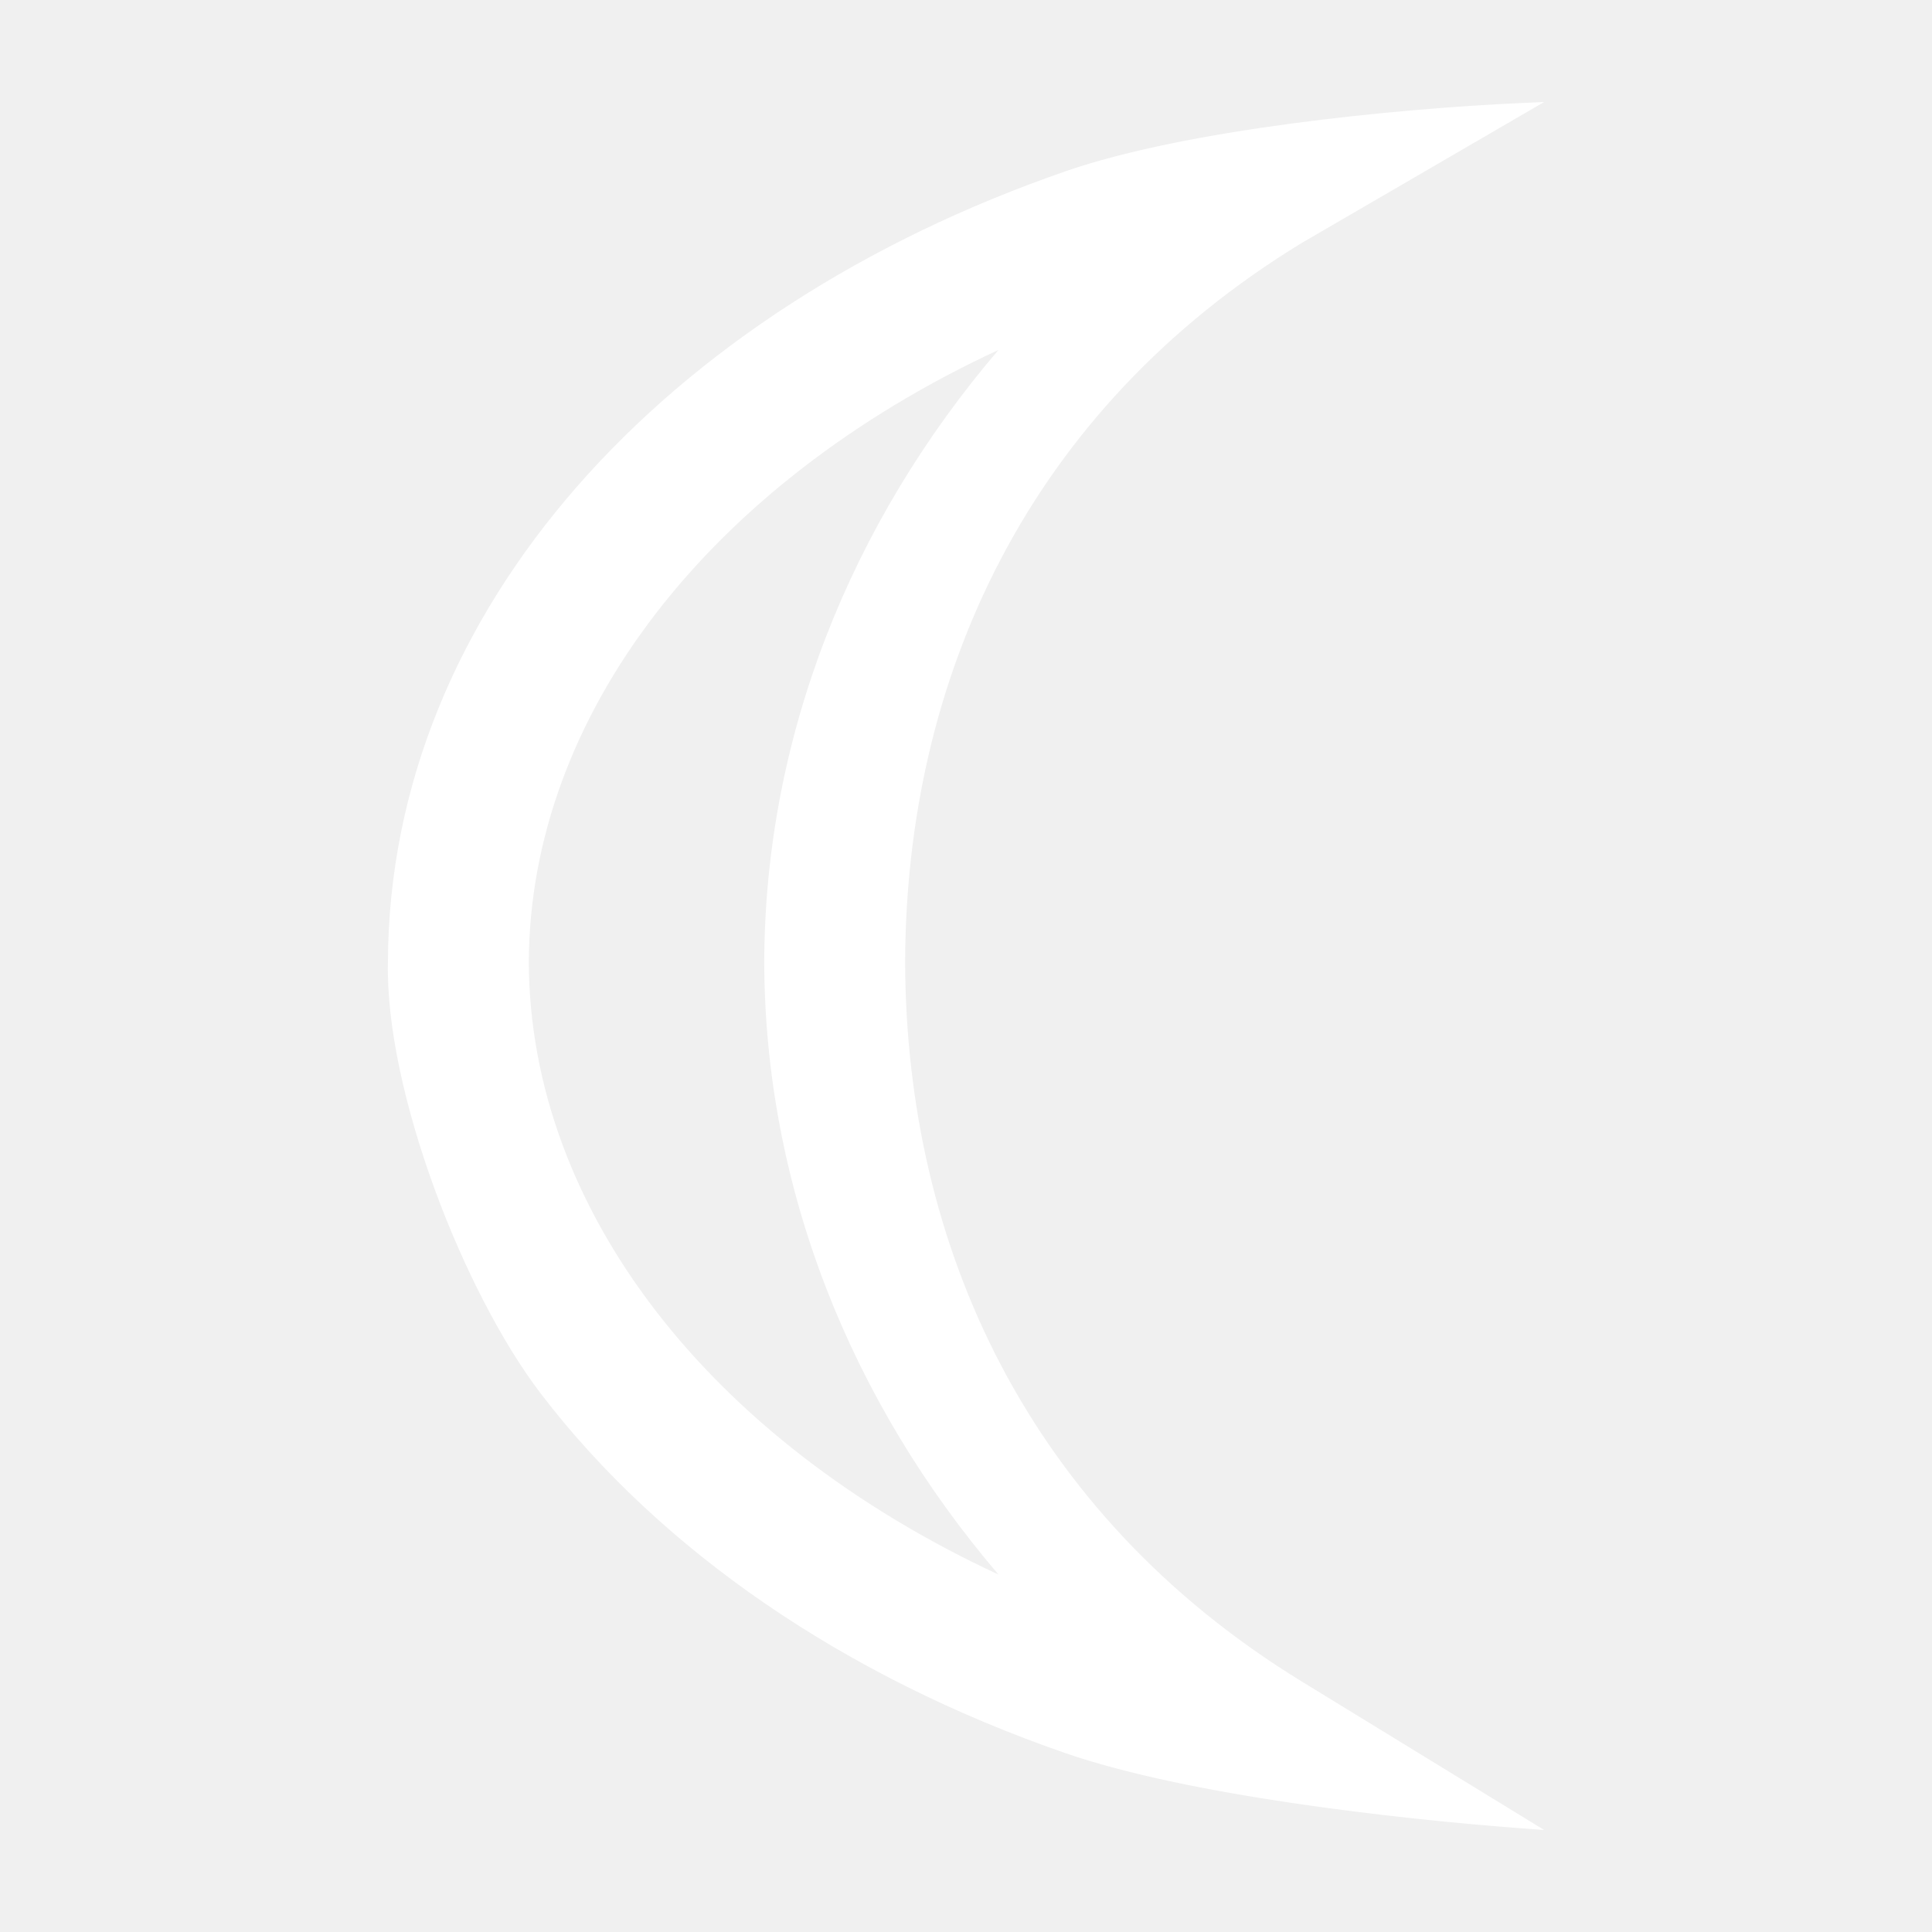
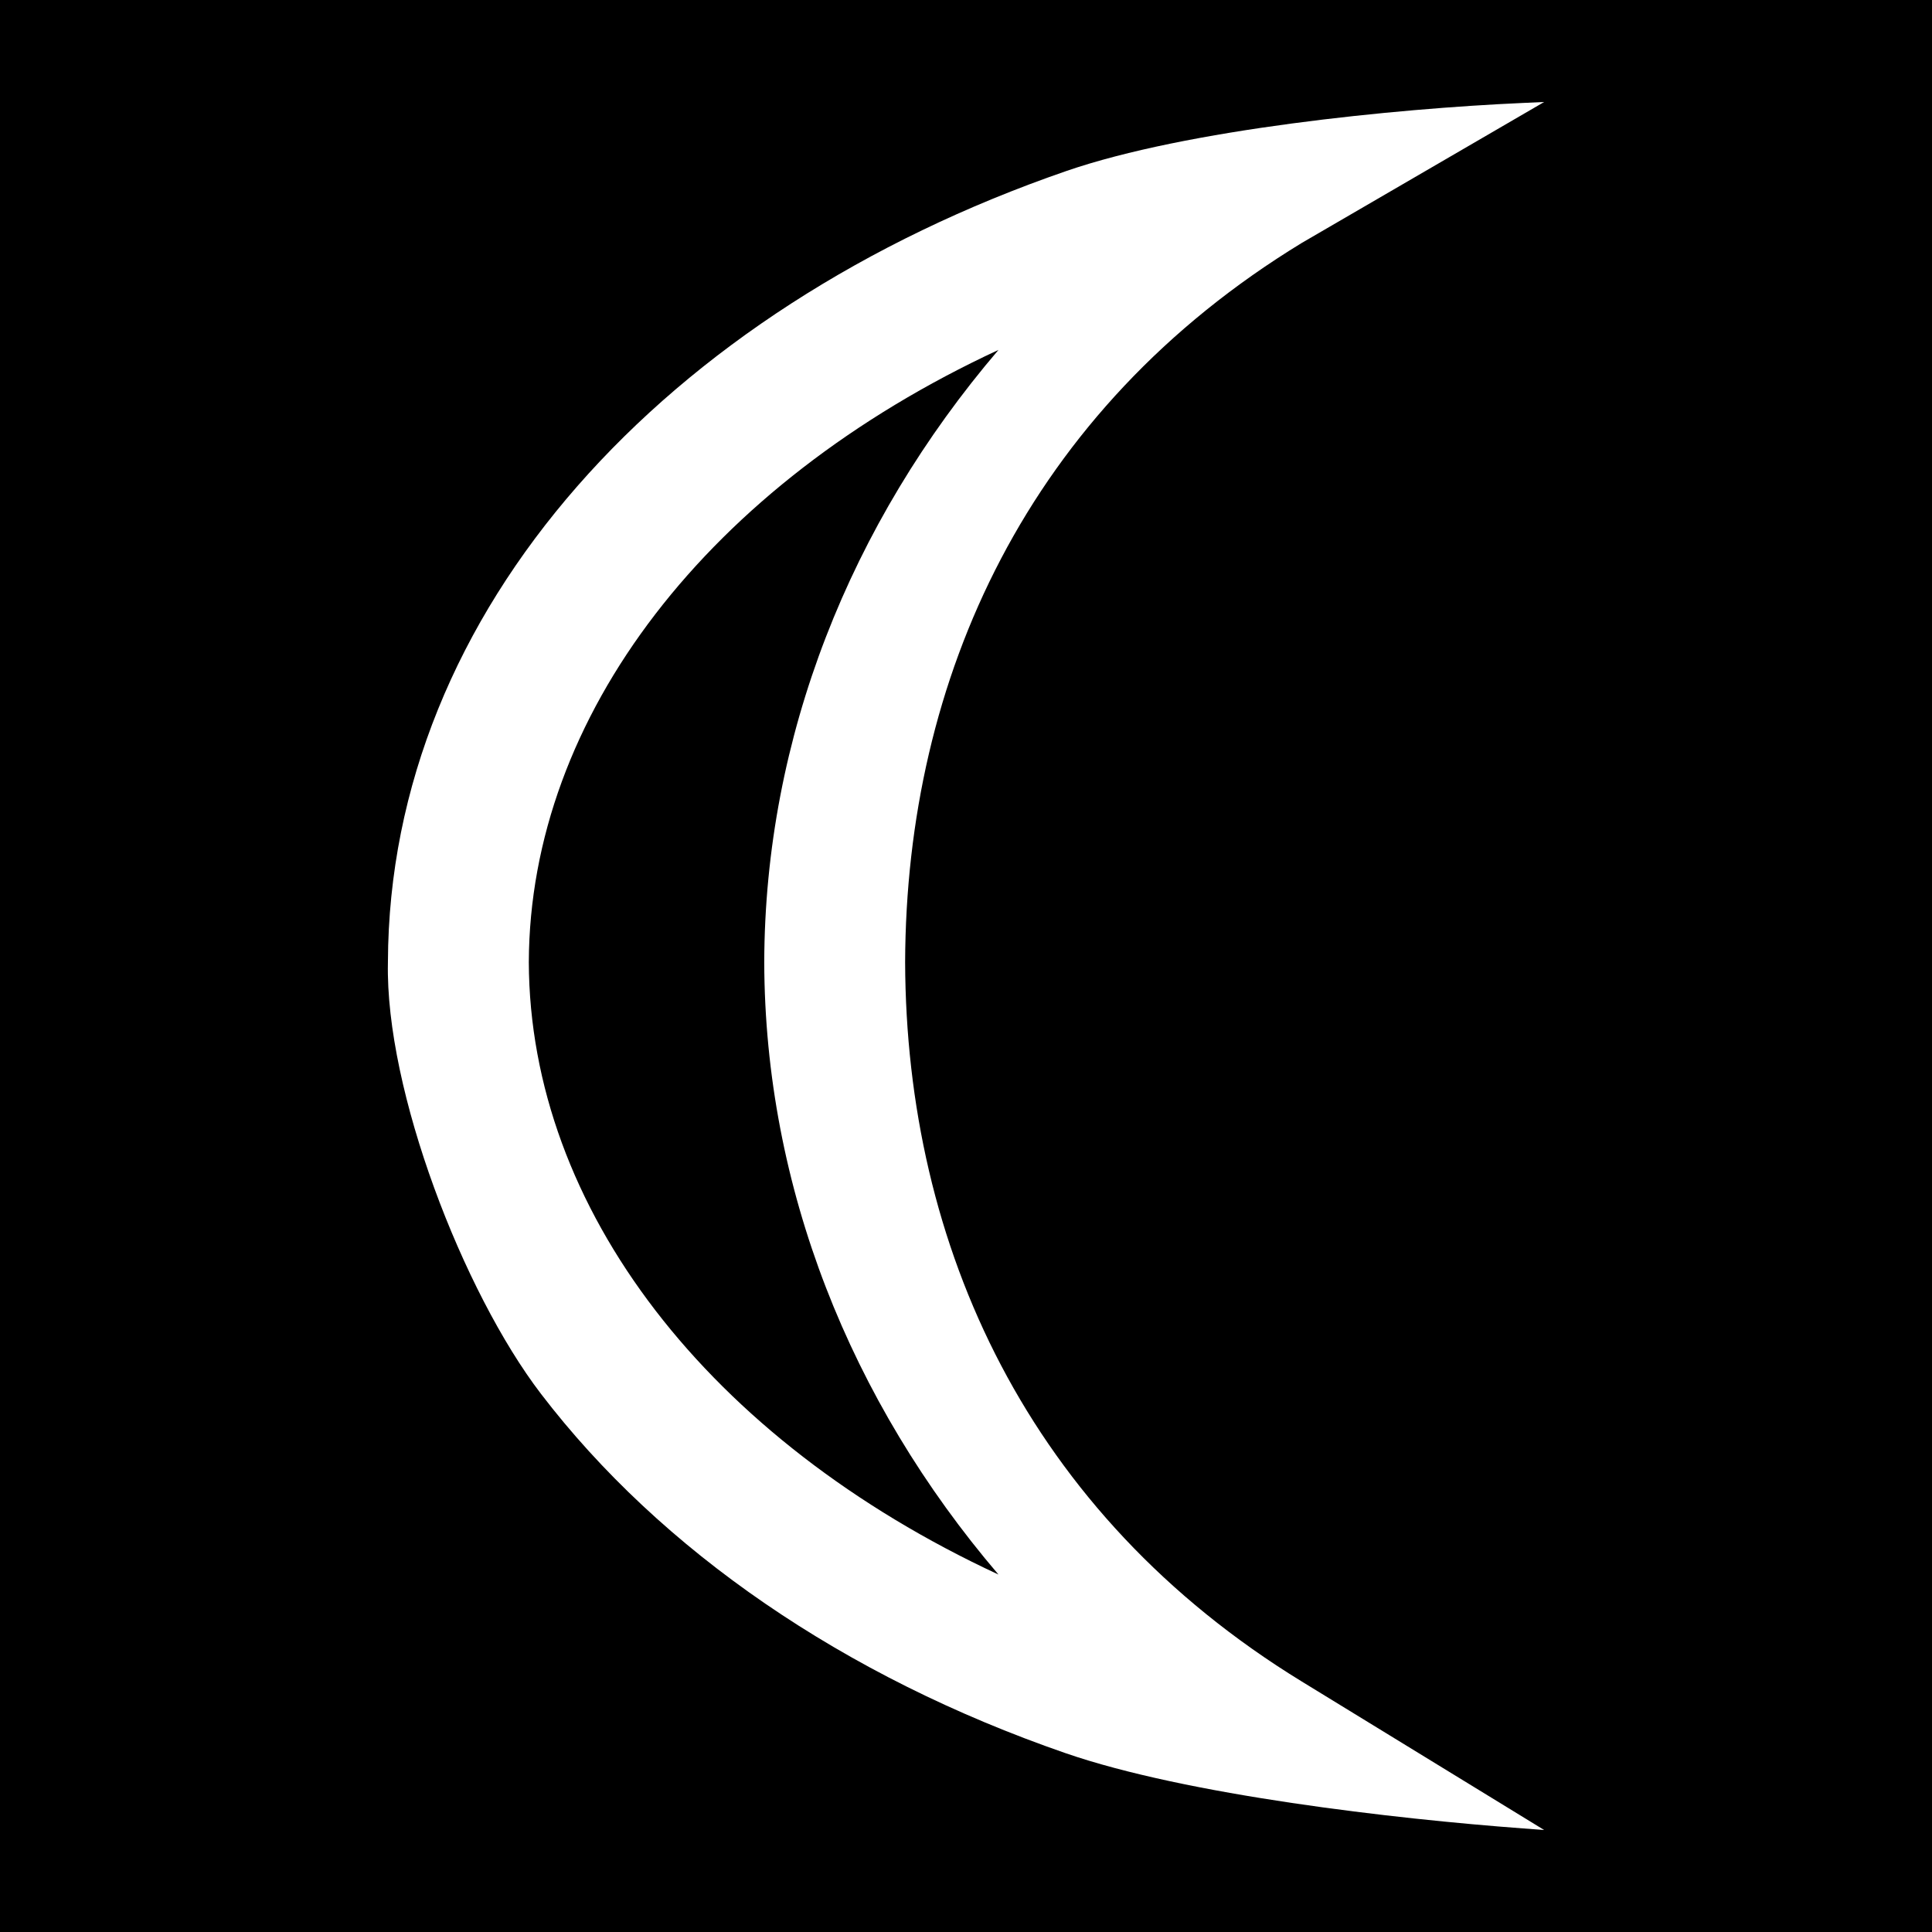
<svg xmlns="http://www.w3.org/2000/svg" viewBox="0 0 512 512" style="height: 512px; width: 512px;" version="1.1" id="svg1">
+   <rect style="height:512px;width:512px;fill:#000000;stroke:#000000;stroke-width:0;stroke-miterlimit:0;paint-order:markers stroke fill" id="rect1" width="512" height="512" x="0" y="0" />
  <g id="g4" style="fill:#ffffff">
    <path style="fill:#ffffff;stroke-miterlimit:16" d="m 445.928,28.031 -5.649,0.253 C 406.321,29.805 351.344,35.264 319.245,46.341 213.104,82.97 139.82,162.591 139.516,255.939 V 256 c 0,7.6e-4 -4e-4,0.016 -0.001,0.046 -0.724,33.932 19.921,87.341 40.553,114.327 31.78,41.568 80.365,74.953 138.988,95.22 32.196,11.131 87.304,17.425 121.312,19.96 l 5.559,0.414 -64.199,-39.33 C 309.14,402.17 276.829,331.269 276.58,256 276.829,180.731 309.045,109.671 381.729,65.361 Z M 301.318,93.73 C 261.954,139.818 239.424,196.461 239.244,255.943 V 256 v 0.057 c 0.18,59.482 22.709,116.125 62.072,162.213 C 224.553,382.644 177.094,321.272 176.852,256 177.094,190.727 224.553,129.356 301.318,93.73 Z" id="path3" transform="translate(-36.71193,-0.999955)" />
  </g>
  <defs id="defs1">
    </defs>
</svg>
